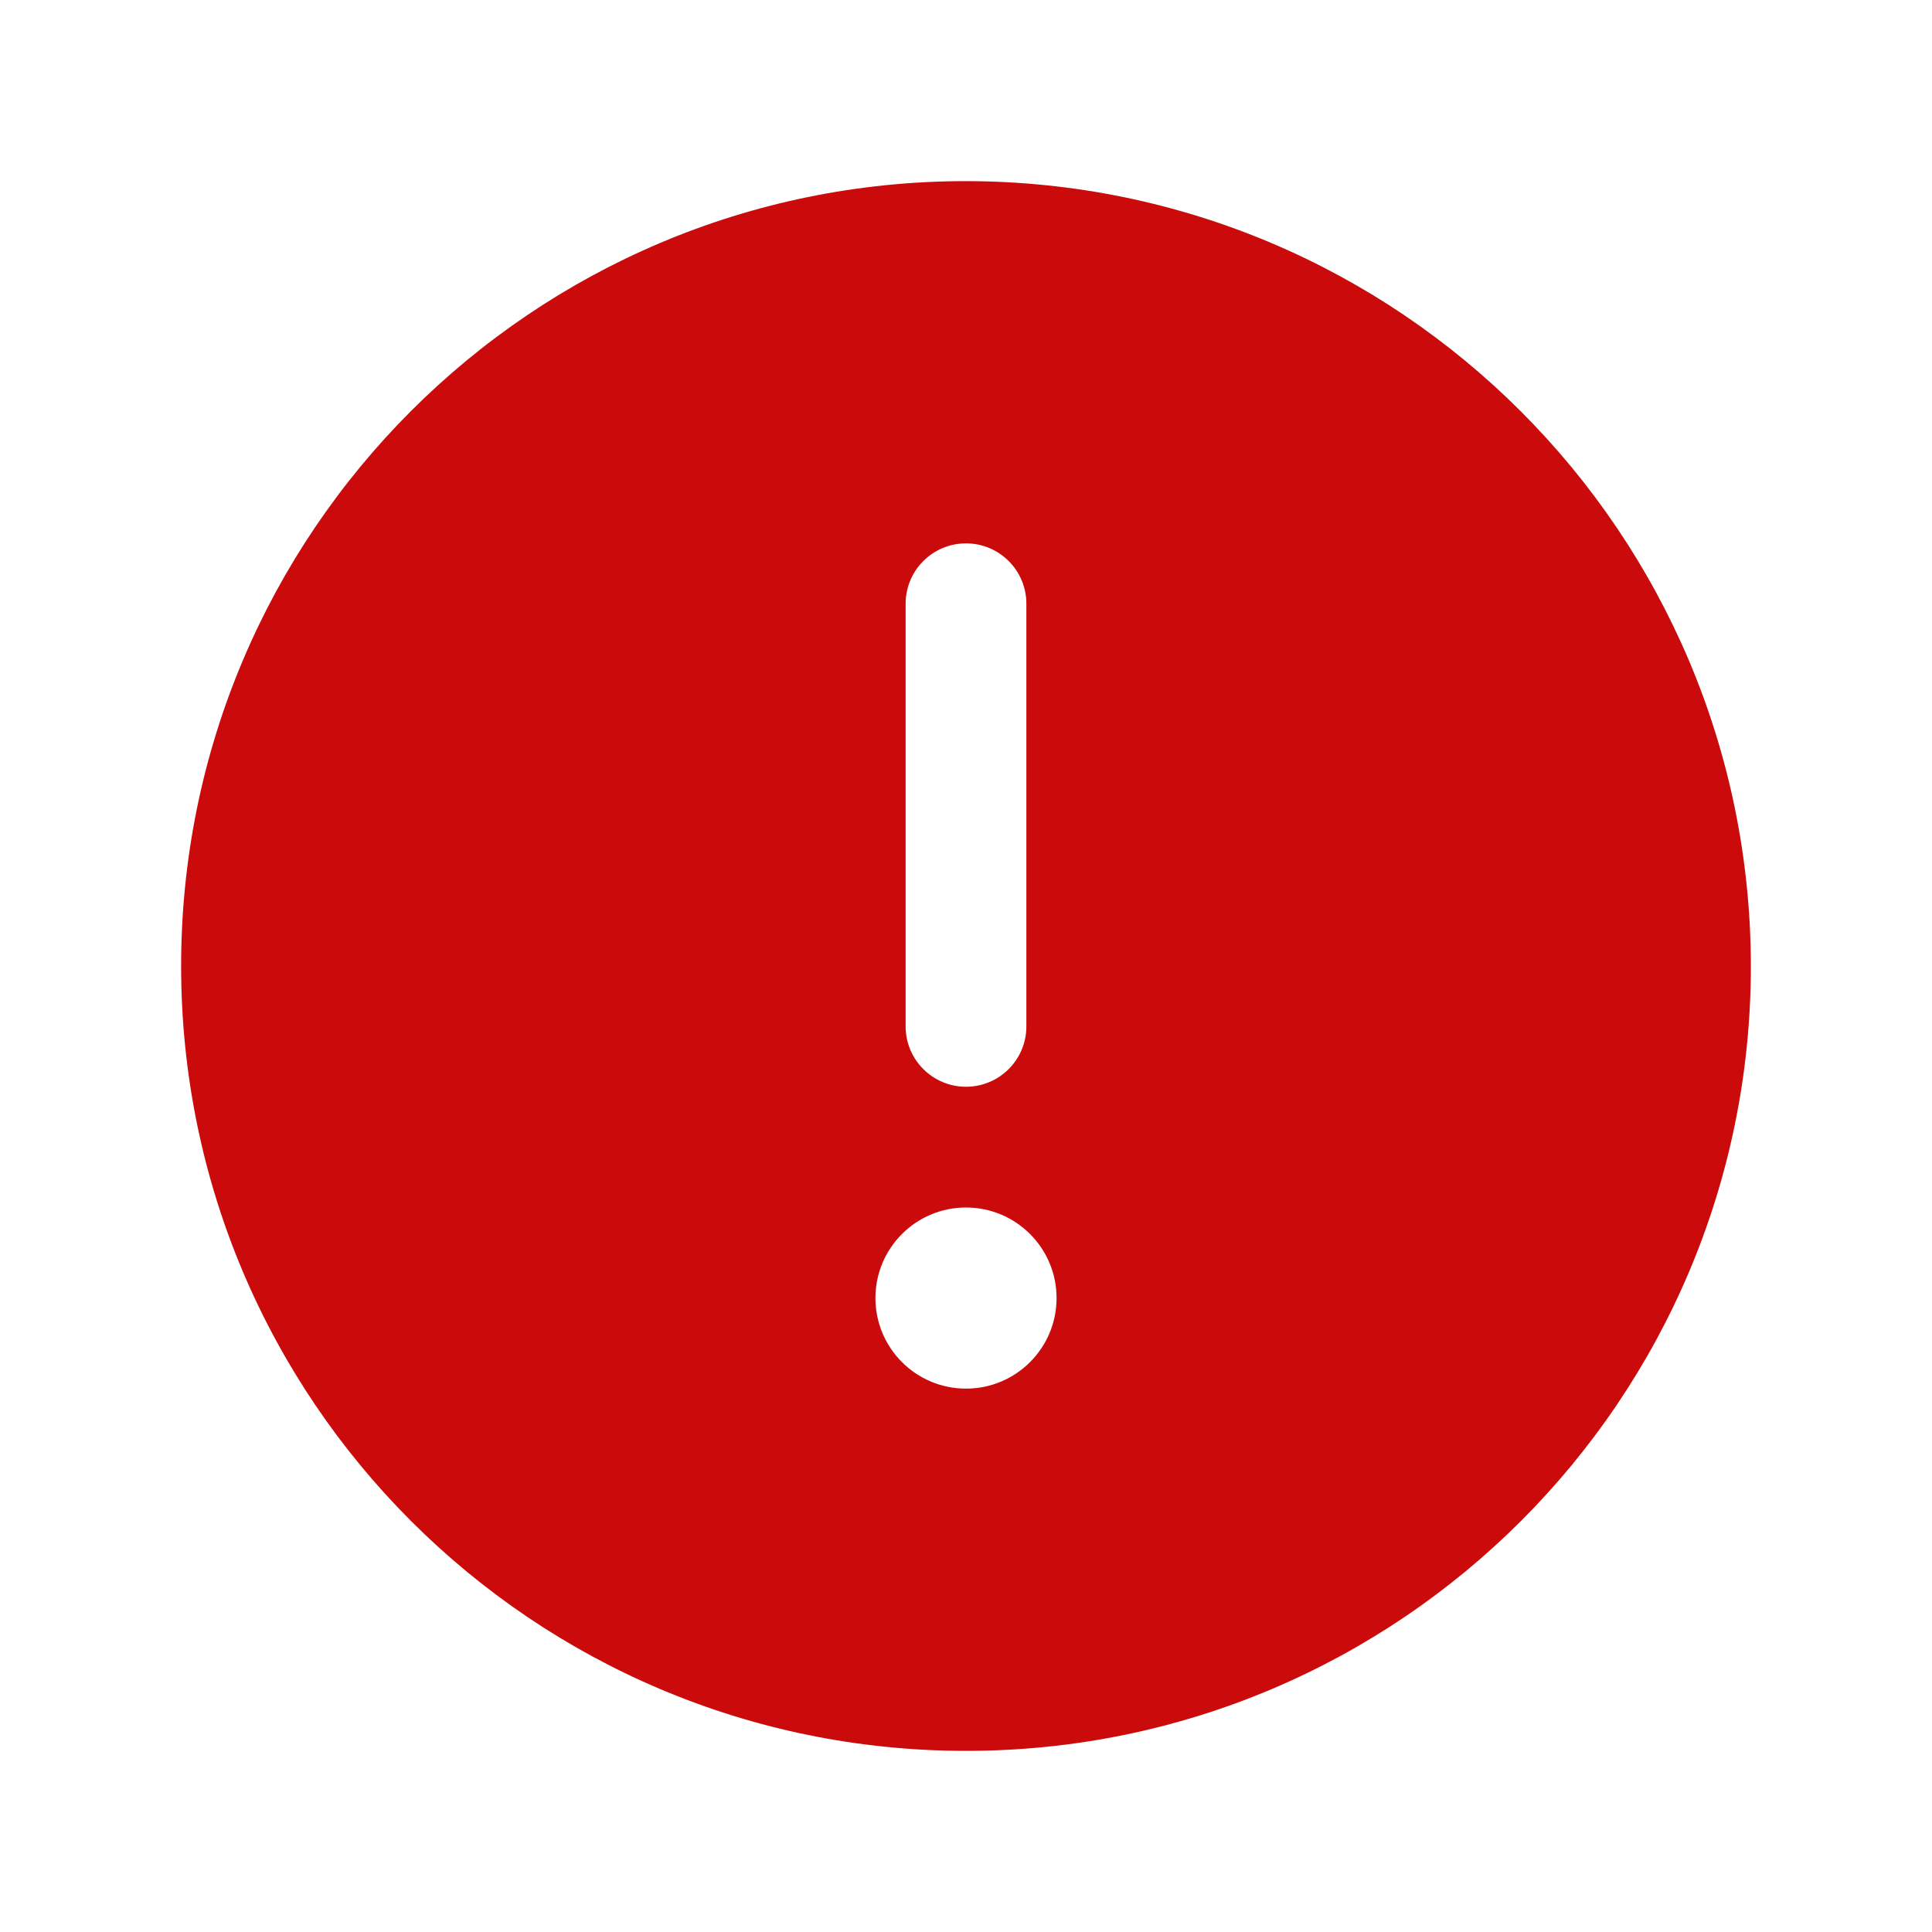
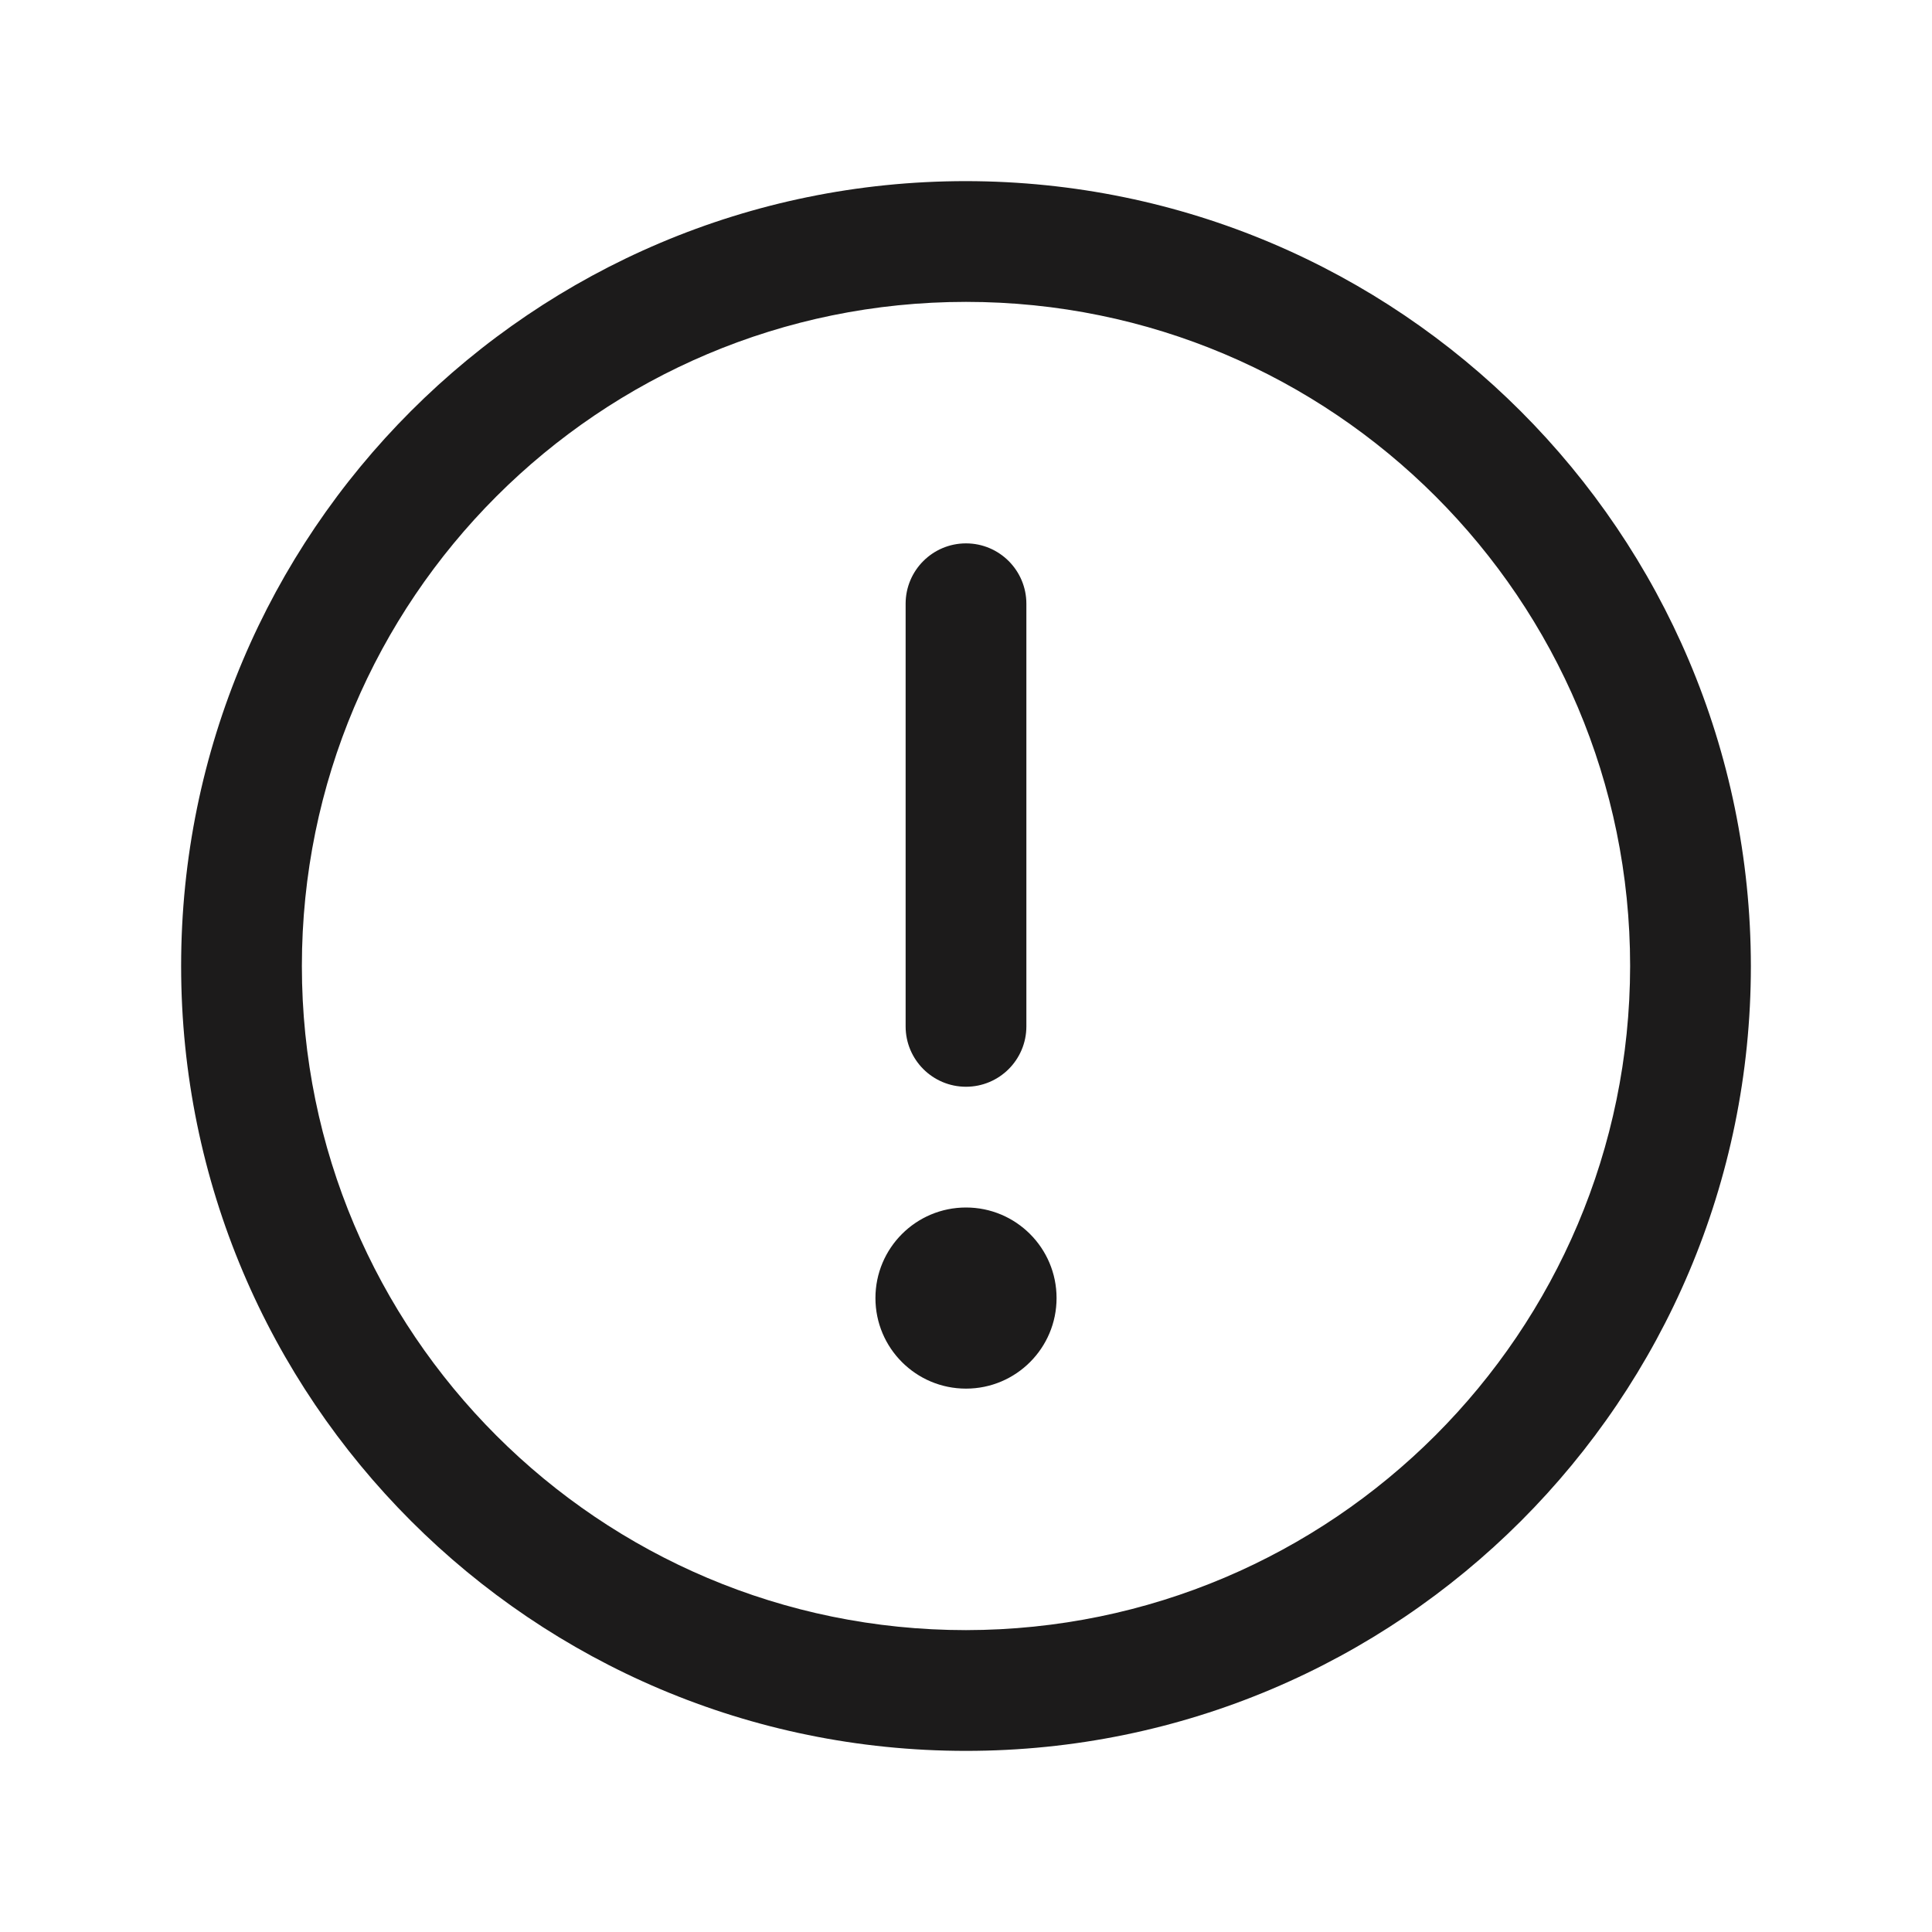
- <svg xmlns="http://www.w3.org/2000/svg" width="32" height="32" fill="#cb0b0b" viewBox="0 0 256 256">
-   <path d="M128,24A104,104,0,1,0,232,128,104.11,104.11,0,0,0,128,24Zm-8,56a8,8,0,0,1,16,0v56a8,8,0,0,1-16,0Zm8,104a12,12,0,1,1,12-12A12,12,0,0,1,128,184Z" />
+ <svg xmlns="http://www.w3.org/2000/svg" width="32" height="32" fill="#1c1b1b" viewBox="0 0 256 256">
+   <path d="M128,24A104,104,0,1,0,232,128,104.11,104.11,0,0,0,128,24Zm0,192a88,88,0,1,1,88-88A88.1,88.1,0,0,1,128,216Zm-8-80V80a8,8,0,0,1,16,0v56a8,8,0,0,1-16,0Zm20,36a12,12,0,1,1-12-12A12,12,0,0,1,140,172Z" />
</svg>
